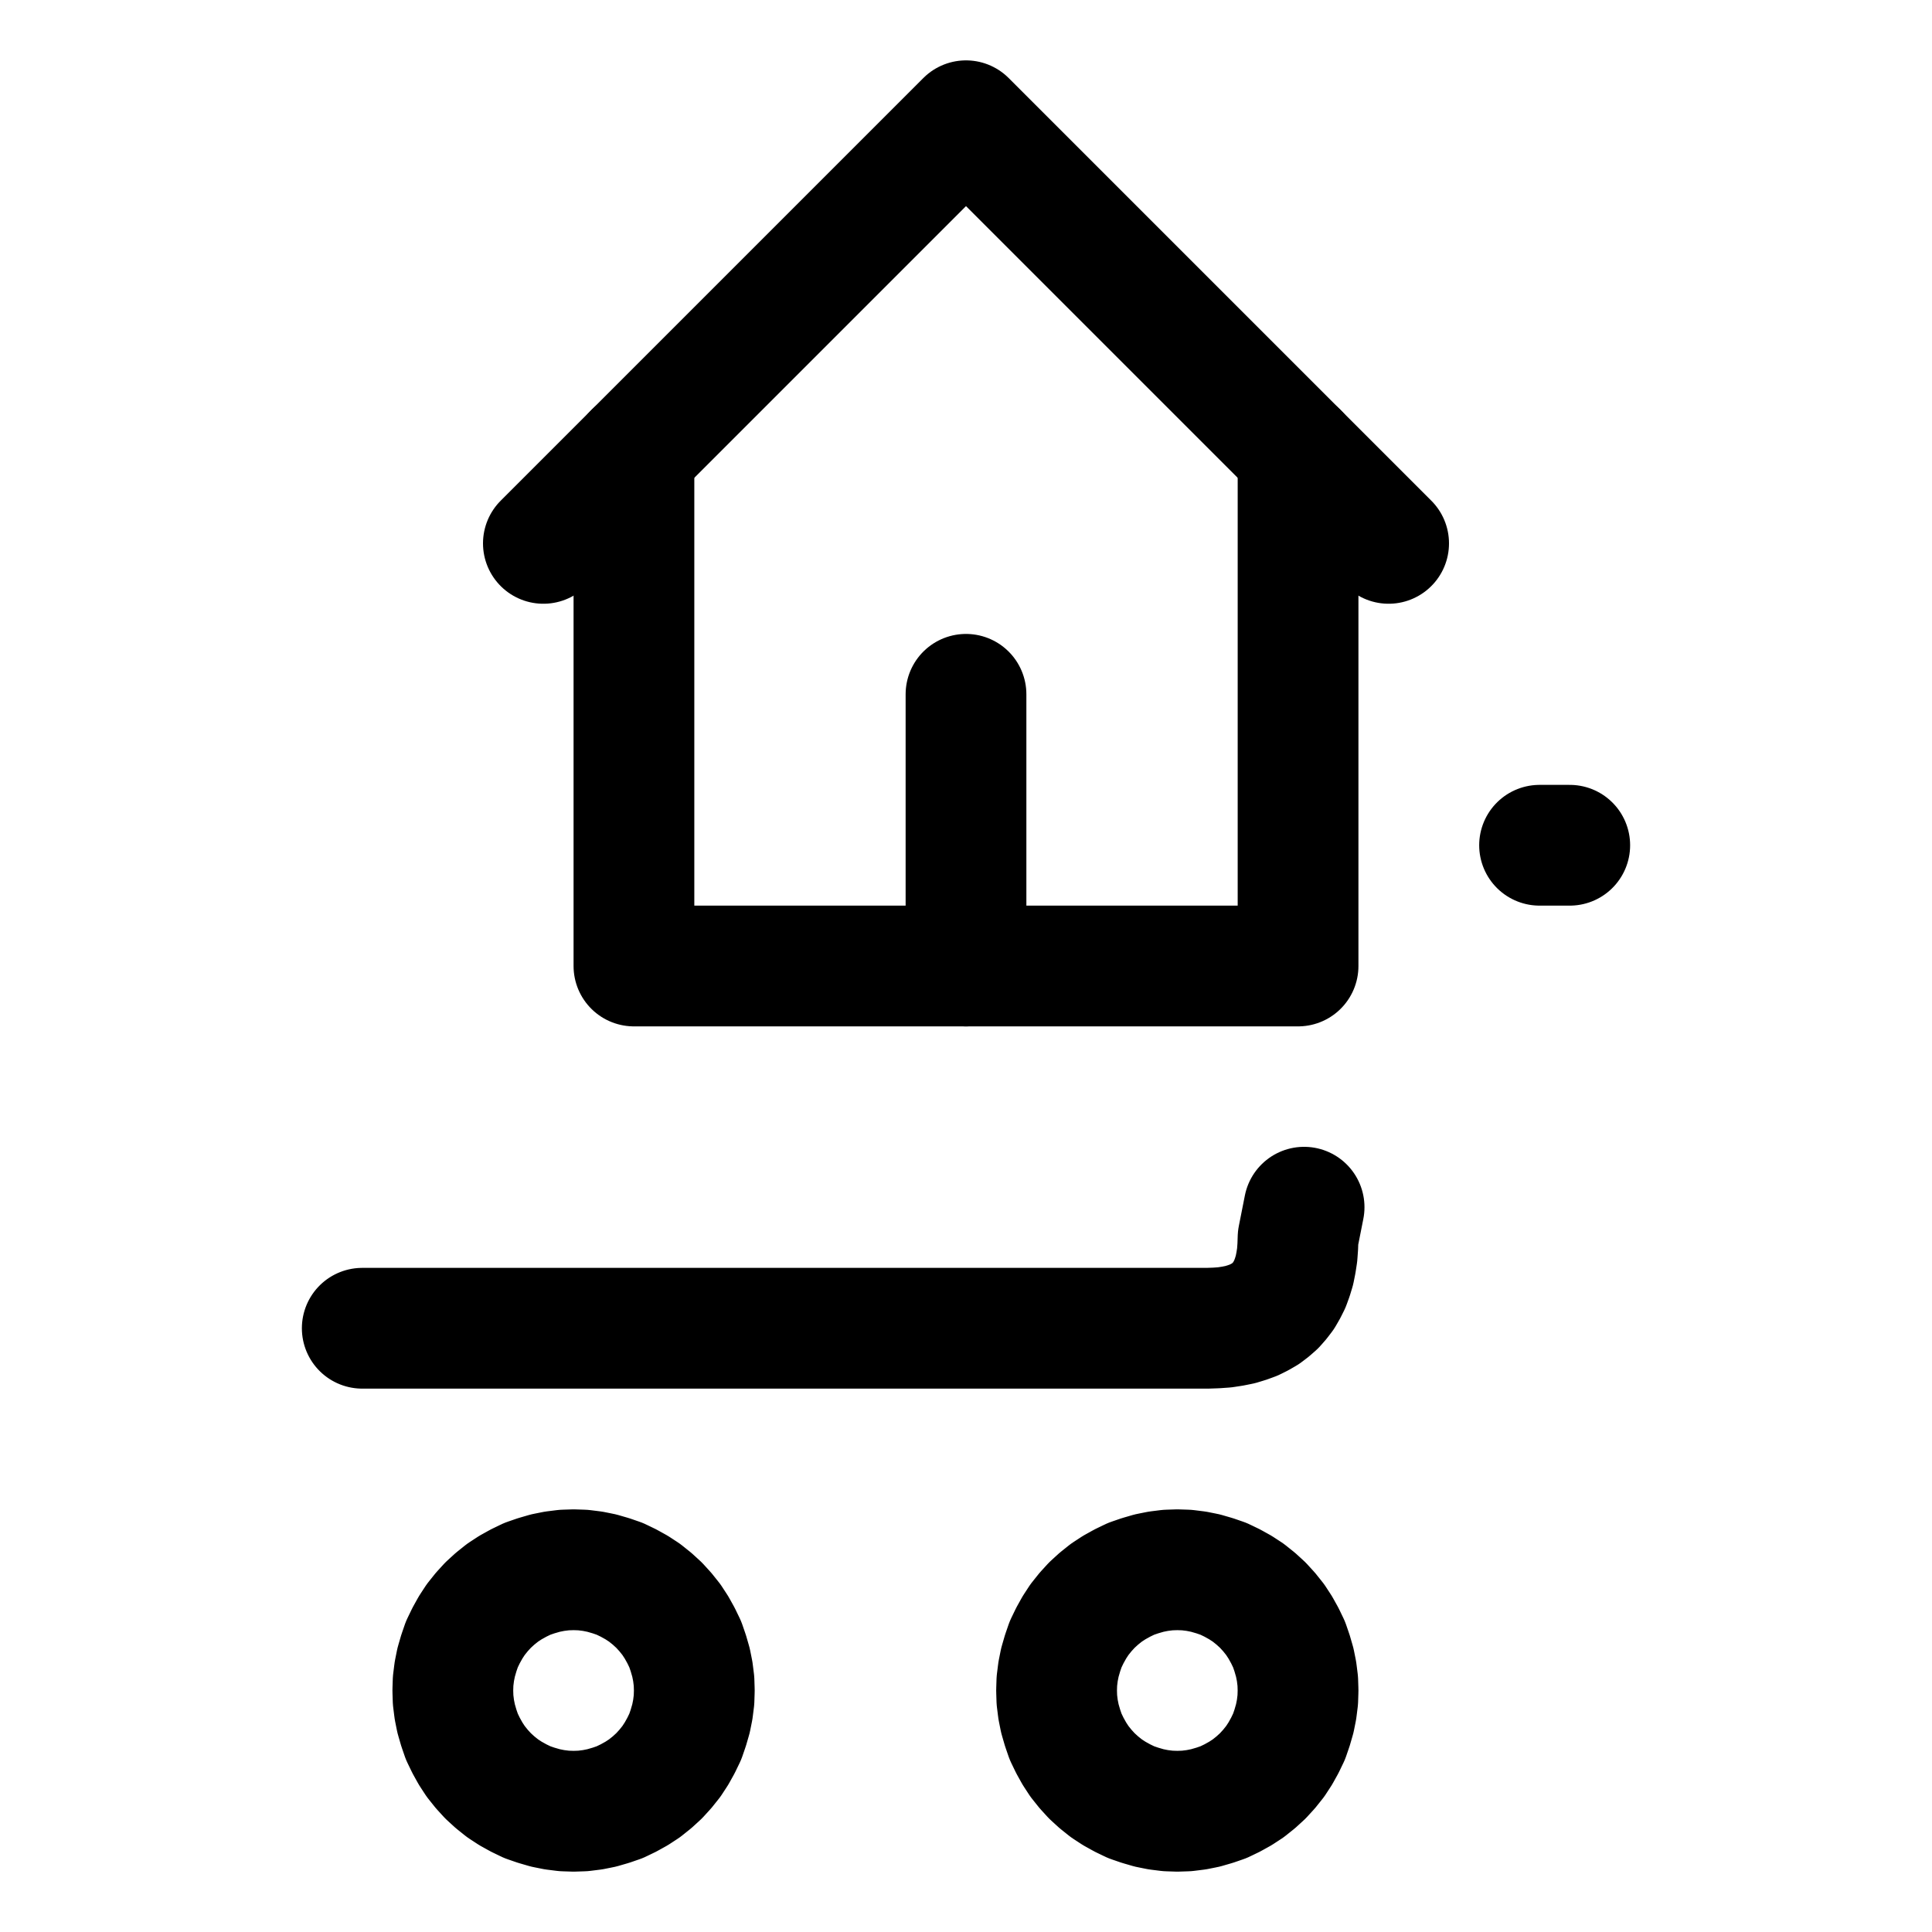
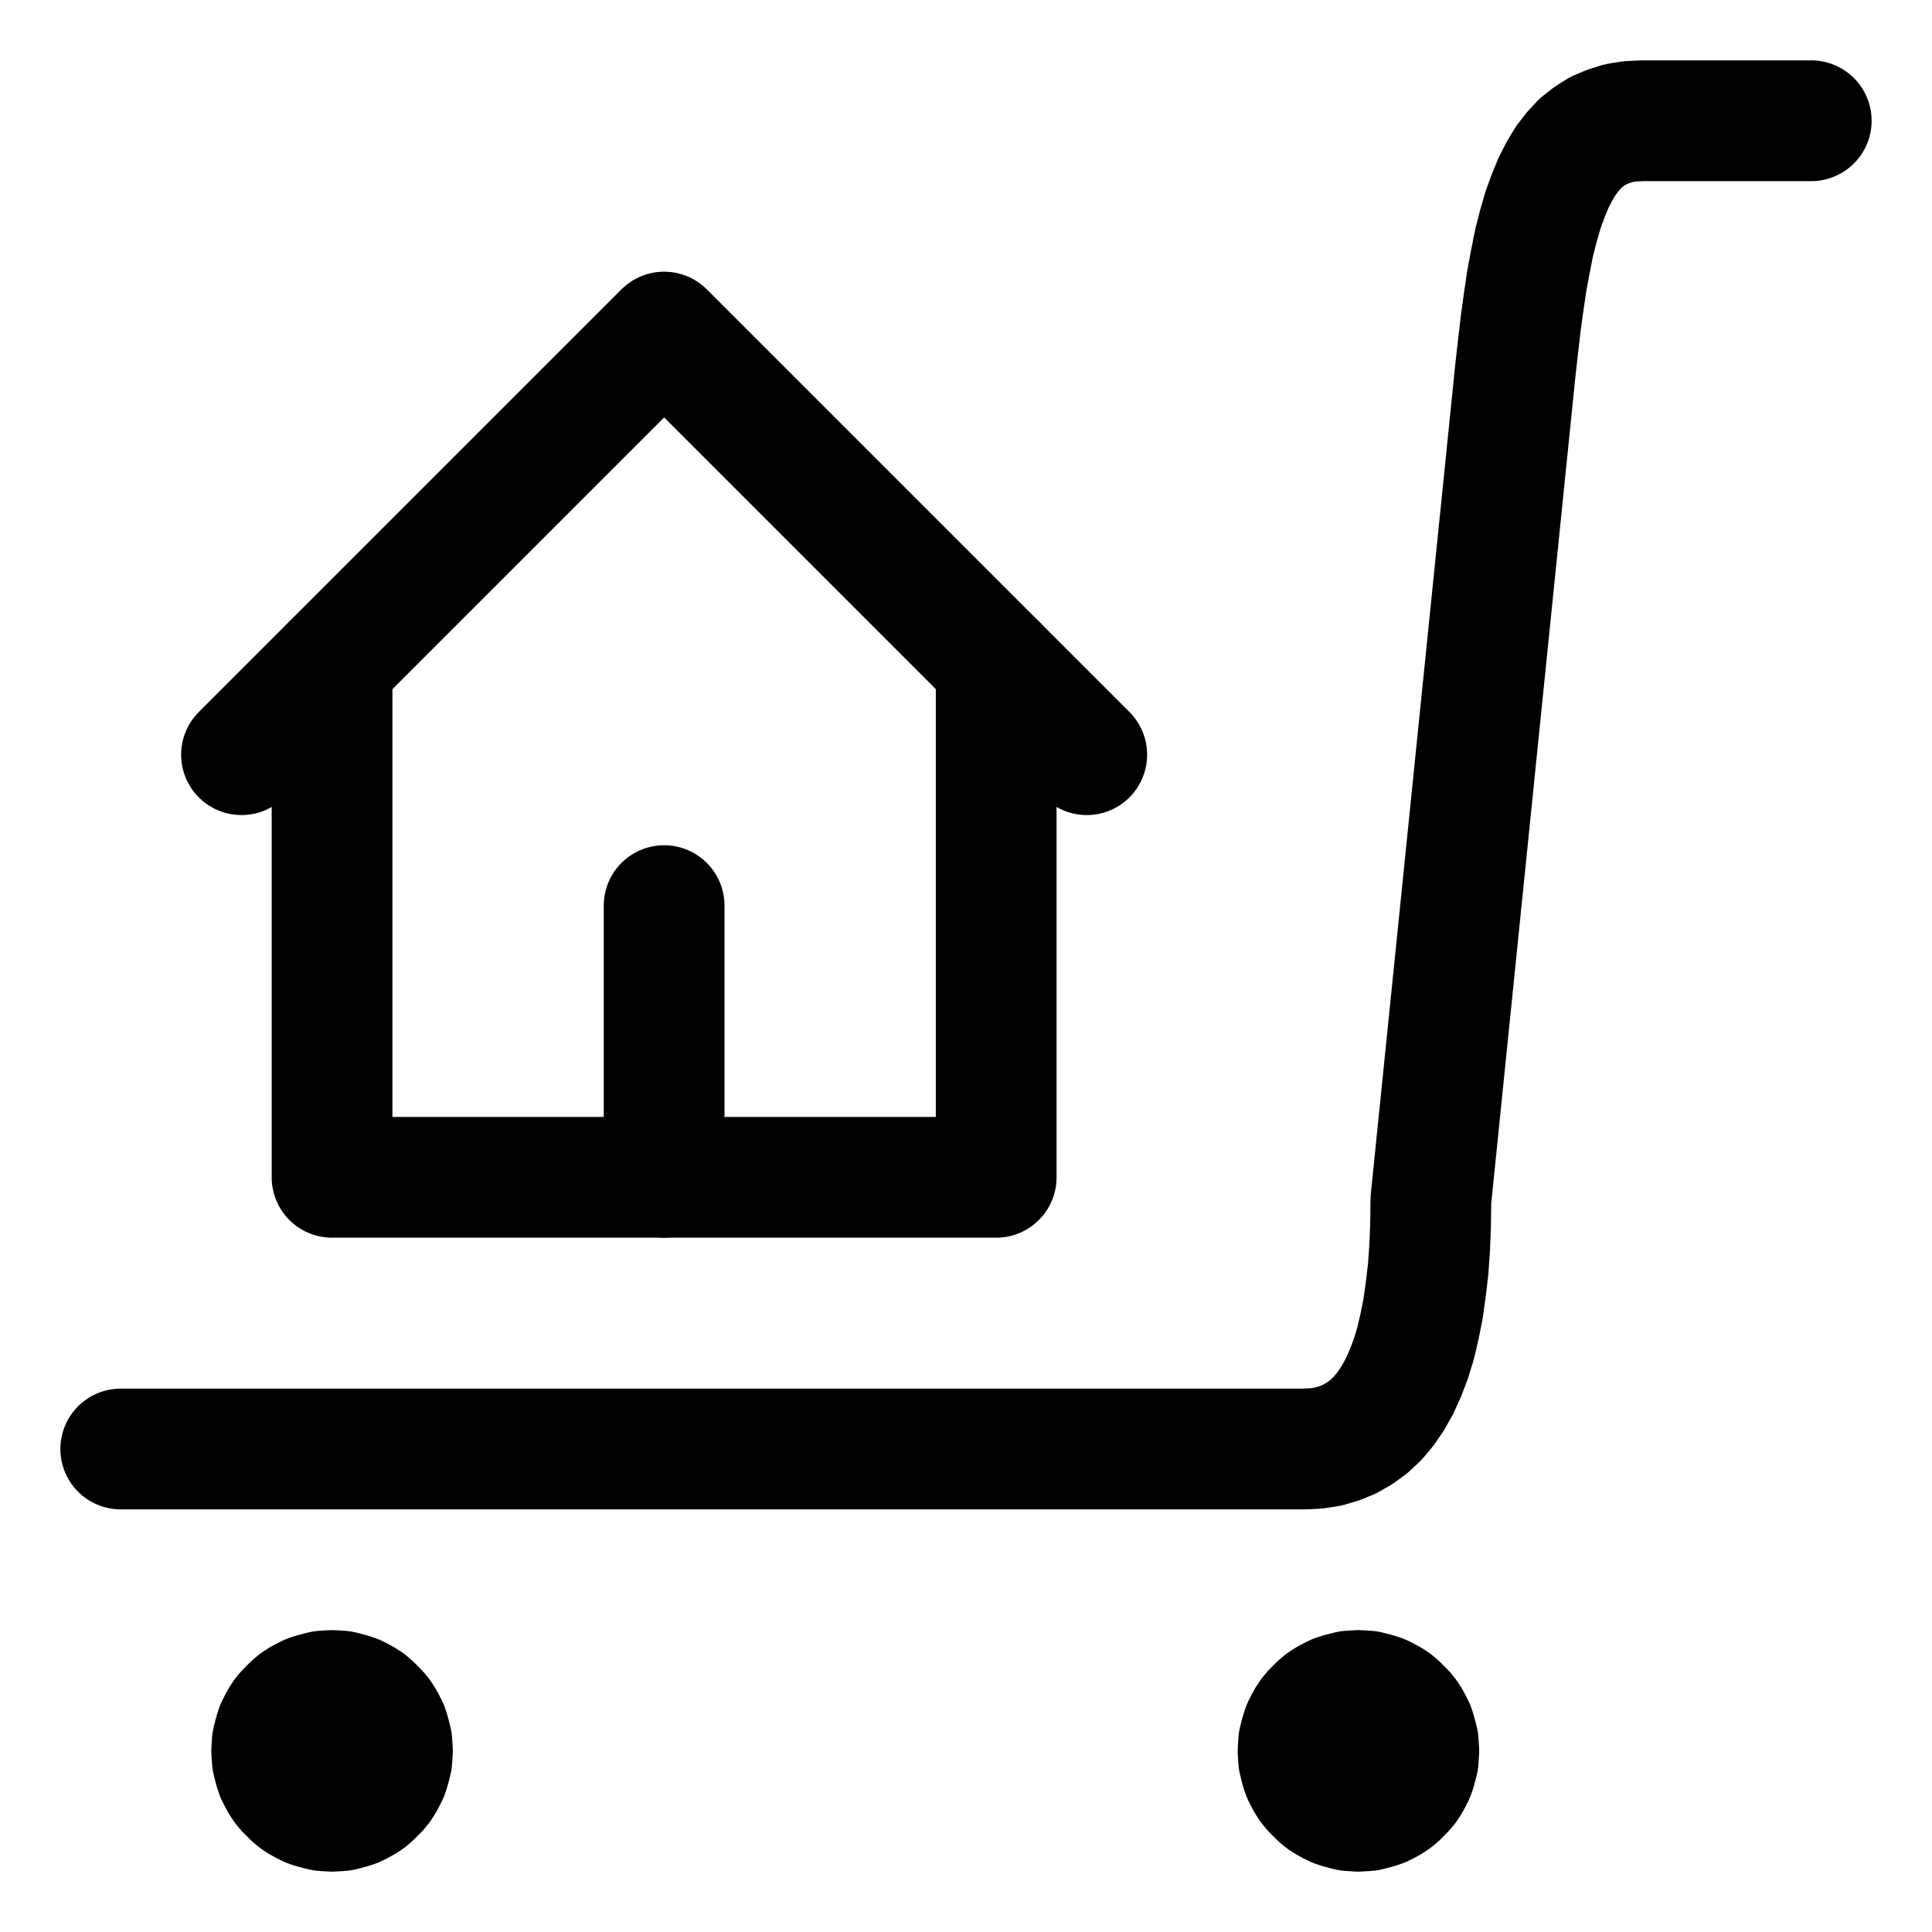
<svg xmlns="http://www.w3.org/2000/svg" width="64" height="64" viewBox="0 0 64 64">
  <g id="main-icon-clipped" stroke="#000000" stroke-width="4" fill="none" stroke-linecap="round" stroke-linejoin="round">
-     <path d="M12.00,44.00L40.00,44.00 M40.00,44.00L40.29,43.99 M40.29,43.99L40.57,43.97 M40.57,43.97L40.83,43.93 M40.83,43.93L41.08,43.88 M41.08,43.88L41.31,43.81 M41.31,43.81L41.53,43.73 M41.53,43.73L41.73,43.63 M41.73,43.63L41.92,43.52 M41.92,43.52L42.09,43.39 M42.09,43.39L42.25,43.25 M42.25,43.25L42.39,43.09 M42.39,43.09L42.52,42.92 M42.52,42.92L42.63,42.73 M42.63,42.73L42.73,42.53 M42.73,42.53L42.81,42.31 M42.81,42.31L42.88,42.08 M42.88,42.08L42.93,41.83 M42.93,41.83L42.97,41.57 M42.97,41.57L42.99,41.29 M42.99,41.29L43.00,41.00 M43.00,41.00L43.20,39.99 M51.00,28.00L52.00,28.00 M19.00,52.00L19.31,52.01 M19.31,52.01L19.63,52.05 M19.63,52.05L19.93,52.11 M19.93,52.11L20.24,52.20 M20.24,52.20L20.53,52.30 M20.53,52.30L20.82,52.44 M20.82,52.44L21.09,52.59 M21.09,52.59L21.35,52.76 M21.35,52.76L21.60,52.96 M21.60,52.96L21.83,53.17 M21.83,53.17L22.04,53.40 M22.04,53.40L22.24,53.65 M22.24,53.65L22.41,53.91 M22.41,53.91L22.56,54.18 M22.56,54.18L22.70,54.47 M22.70,54.47L22.80,54.76 M22.80,54.76L22.89,55.07 M22.89,55.07L22.95,55.37 M22.95,55.37L22.99,55.69 M22.99,55.69L23.00,56.00 M23.00,56.00L22.99,56.31 M22.99,56.31L22.95,56.63 M22.95,56.63L22.89,56.93 M22.89,56.93L22.80,57.24 M22.80,57.24L22.70,57.53 M22.70,57.53L22.56,57.82 M22.56,57.82L22.41,58.09 M22.41,58.09L22.24,58.35 M22.24,58.35L22.04,58.60 M22.04,58.60L21.83,58.83 M21.83,58.83L21.60,59.04 M21.60,59.04L21.35,59.24 M21.35,59.24L21.09,59.41 M21.09,59.41L20.82,59.56 M20.82,59.56L20.53,59.70 M20.53,59.70L20.24,59.80 M20.24,59.80L19.93,59.89 M19.93,59.89L19.63,59.95 M19.63,59.95L19.31,59.99 M19.31,59.99L19.00,60.00 M19.00,60.00L18.69,59.99 M18.69,59.99L18.37,59.95 M18.37,59.95L18.07,59.89 M18.07,59.89L17.76,59.80 M17.76,59.80L17.47,59.70 M17.47,59.70L17.18,59.56 M17.18,59.56L16.91,59.41 M16.91,59.41L16.65,59.24 M16.65,59.24L16.40,59.04 M16.40,59.04L16.17,58.83 M16.17,58.83L15.96,58.60 M15.96,58.60L15.76,58.35 M15.76,58.35L15.59,58.09 M15.59,58.09L15.44,57.82 M15.44,57.82L15.30,57.53 M15.30,57.53L15.20,57.24 M15.20,57.24L15.11,56.93 M15.11,56.93L15.05,56.63 M15.05,56.63L15.01,56.31 M15.01,56.31L15.00,56.00 M15.00,56.00L15.01,55.69 M15.01,55.69L15.05,55.37 M15.05,55.37L15.11,55.07 M15.11,55.07L15.20,54.76 M15.20,54.76L15.30,54.47 M15.30,54.47L15.44,54.18 M15.44,54.18L15.59,53.91 M15.59,53.91L15.76,53.65 M15.76,53.65L15.96,53.40 M15.96,53.40L16.17,53.17 M16.17,53.17L16.40,52.96 M16.40,52.96L16.65,52.76 M16.65,52.76L16.91,52.59 M16.91,52.59L17.18,52.44 M17.18,52.44L17.47,52.30 M17.47,52.30L17.76,52.20 M17.76,52.20L18.07,52.11 M18.07,52.11L18.37,52.05 M18.37,52.05L18.69,52.01 M18.69,52.01L19.00,52.00 M39.00,52.00L39.31,52.01 M39.31,52.01L39.63,52.05 M39.63,52.05L39.93,52.11 M39.93,52.11L40.24,52.20 M40.24,52.20L40.53,52.30 M40.53,52.30L40.82,52.44 M40.82,52.44L41.09,52.59 M41.09,52.59L41.35,52.76 M41.35,52.76L41.60,52.96 M41.60,52.96L41.83,53.17 M41.83,53.17L42.04,53.40 M42.04,53.40L42.24,53.65 M42.24,53.65L42.41,53.91 M42.41,53.91L42.56,54.18 M42.56,54.18L42.70,54.47 M42.70,54.47L42.80,54.76 M42.80,54.76L42.89,55.07 M42.89,55.07L42.95,55.37 M42.95,55.37L42.99,55.69 M42.99,55.69L43.00,56.00 M43.00,56.00L42.99,56.31 M42.99,56.31L42.95,56.63 M42.95,56.63L42.89,56.93 M42.89,56.93L42.80,57.24 M42.80,57.24L42.70,57.53 M42.70,57.53L42.56,57.82 M42.56,57.82L42.41,58.09 M42.41,58.09L42.24,58.35 M42.24,58.35L42.04,58.60 M42.04,58.60L41.83,58.83 M41.83,58.83L41.60,59.04 M41.60,59.04L41.35,59.24 M41.35,59.24L41.09,59.41 M41.09,59.41L40.82,59.56 M40.82,59.56L40.53,59.70 M40.53,59.70L40.24,59.80 M40.24,59.80L39.93,59.89 M39.93,59.89L39.63,59.95 M39.63,59.95L39.31,59.99 M39.31,59.99L39.00,60.00 M39.00,60.00L38.69,59.99 M38.69,59.99L38.37,59.95 M38.37,59.95L38.07,59.89 M38.07,59.89L37.76,59.80 M37.76,59.80L37.47,59.70 M37.47,59.70L37.18,59.56 M37.18,59.56L36.91,59.41 M36.91,59.41L36.65,59.24 M36.65,59.24L36.40,59.04 M36.40,59.04L36.17,58.83 M36.17,58.83L35.96,58.60 M35.96,58.60L35.76,58.35 M35.76,58.35L35.59,58.09 M35.59,58.09L35.44,57.82 M35.44,57.82L35.30,57.53 M35.30,57.53L35.20,57.24 M35.20,57.24L35.11,56.93 M35.11,56.93L35.05,56.63 M35.05,56.63L35.01,56.31 M35.01,56.31L35.00,56.00 M35.00,56.00L35.01,55.69 M35.01,55.69L35.05,55.37 M35.05,55.37L35.11,55.07 M35.11,55.07L35.20,54.76 M35.20,54.76L35.30,54.47 M35.30,54.47L35.44,54.18 M35.44,54.18L35.59,53.91 M35.59,53.91L35.76,53.65 M35.76,53.65L35.96,53.40 M35.96,53.40L36.17,53.17 M36.17,53.17L36.40,52.96 M36.40,52.96L36.65,52.76 M36.65,52.76L36.91,52.59 M36.91,52.59L37.18,52.44 M37.18,52.44L37.47,52.30 M37.47,52.30L37.76,52.20 M37.76,52.20L38.07,52.11 M38.07,52.11L38.37,52.05 M38.37,52.05L38.69,52.01 M38.69,52.01L39.00,52.00 M12.00,44.00L40.00,44.00 M40.00,44.00L40.29,43.99 M40.29,43.99L40.57,43.97 M40.57,43.97L40.83,43.93 M40.83,43.93L41.08,43.88 M41.08,43.88L41.31,43.81 M41.31,43.81L41.53,43.73 M41.53,43.73L41.73,43.63 M41.73,43.63L41.92,43.52 M41.92,43.52L42.09,43.39 M42.09,43.39L42.25,43.25 M42.25,43.25L42.39,43.09 M42.39,43.09L42.52,42.92 M42.52,42.92L42.63,42.73 M42.63,42.73L42.73,42.53 M42.73,42.53L42.81,42.31 M42.81,42.31L42.88,42.08 M42.88,42.08L42.93,41.83 M42.93,41.83L42.97,41.57 M42.97,41.57L42.99,41.29 M42.99,41.29L43.00,41.00 M43.00,41.00L43.20,39.99 M51.00,28.00L52.00,28.00 M19.00,52.00L19.31,52.01 M19.31,52.01L19.63,52.05 M19.63,52.05L19.93,52.11 M19.93,52.11L20.24,52.20 M20.24,52.20L20.53,52.30 M20.53,52.30L20.82,52.44 M20.82,52.44L21.09,52.59 M21.09,52.59L21.35,52.76 M21.35,52.76L21.60,52.96 M21.60,52.96L21.83,53.17 M21.83,53.17L22.04,53.40 M22.04,53.40L22.24,53.65 M22.24,53.65L22.41,53.91 M22.41,53.91L22.56,54.18 M22.56,54.18L22.70,54.47 M22.70,54.47L22.80,54.76 M22.80,54.76L22.89,55.07 M22.89,55.07L22.95,55.37 M22.95,55.37L22.99,55.69 M22.99,55.69L23.00,56.00 M23.00,56.00L22.99,56.31 M22.99,56.31L22.95,56.63 M22.95,56.63L22.89,56.93 M22.89,56.93L22.80,57.24 M22.80,57.24L22.70,57.53 M22.70,57.53L22.56,57.82 M22.56,57.82L22.41,58.09 M22.41,58.09L22.24,58.35 M22.24,58.35L22.04,58.60 M22.04,58.60L21.83,58.83 M21.83,58.83L21.60,59.04 M21.60,59.04L21.35,59.24 M21.35,59.24L21.09,59.41 M21.09,59.41L20.82,59.56 M20.82,59.56L20.53,59.70 M20.53,59.70L20.24,59.80 M20.24,59.80L19.93,59.89 M19.93,59.89L19.63,59.95 M19.63,59.95L19.31,59.99 M19.31,59.99L19.00,60.00 M19.00,60.00L18.69,59.99 M18.69,59.99L18.37,59.95 M18.37,59.95L18.07,59.89 M18.07,59.89L17.76,59.80 M17.76,59.80L17.47,59.70 M17.47,59.70L17.18,59.56 M17.18,59.56L16.91,59.41 M16.91,59.41L16.65,59.24 M16.65,59.24L16.40,59.04 M16.40,59.04L16.17,58.83 M16.17,58.83L15.96,58.60 M15.96,58.60L15.76,58.35 M15.76,58.35L15.59,58.09 M15.59,58.09L15.44,57.82 M15.44,57.82L15.30,57.53 M15.30,57.53L15.20,57.24 M15.20,57.24L15.11,56.93 M15.11,56.93L15.05,56.63 M15.05,56.63L15.01,56.31 M15.01,56.31L15.00,56.00 M15.00,56.00L15.01,55.69 M15.01,55.69L15.05,55.37 M15.05,55.37L15.11,55.07 M15.11,55.07L15.20,54.76 M15.20,54.76L15.30,54.47 M15.30,54.47L15.44,54.18 M15.44,54.18L15.59,53.91 M15.59,53.91L15.76,53.65 M15.76,53.65L15.96,53.40 M15.96,53.40L16.17,53.17 M16.17,53.17L16.40,52.96 M16.40,52.96L16.65,52.76 M16.65,52.76L16.91,52.59 M16.91,52.59L17.18,52.44 M17.18,52.44L17.47,52.30 M17.47,52.30L17.76,52.20 M17.76,52.20L18.07,52.11 M18.07,52.11L18.37,52.05 M18.37,52.05L18.69,52.01 M18.69,52.01L19.00,52.00 M39.00,52.00L39.31,52.01 M39.31,52.01L39.63,52.05 M39.63,52.05L39.93,52.11 M39.93,52.11L40.24,52.20 M40.24,52.20L40.53,52.30 M40.53,52.30L40.82,52.44 M40.82,52.44L41.09,52.59 M41.09,52.59L41.35,52.76 M41.35,52.76L41.60,52.96 M41.60,52.96L41.83,53.17 M41.83,53.17L42.04,53.40 M42.04,53.40L42.24,53.65 M42.24,53.65L42.41,53.91 M42.41,53.91L42.56,54.18 M42.56,54.18L42.70,54.47 M42.70,54.47L42.80,54.76 M42.80,54.76L42.89,55.07 M42.89,55.07L42.95,55.37 M42.95,55.37L42.99,55.69 M42.99,55.69L43.00,56.00 M43.00,56.00L42.99,56.31 M42.99,56.31L42.95,56.63 M42.95,56.63L42.89,56.93 M42.89,56.93L42.80,57.24 M42.80,57.24L42.70,57.53 M42.70,57.53L42.56,57.82 M42.56,57.82L42.41,58.09 M42.41,58.09L42.24,58.35 M42.24,58.35L42.04,58.60 M42.04,58.60L41.83,58.83 M41.83,58.83L41.60,59.04 M41.60,59.04L41.35,59.24 M41.35,59.24L41.09,59.41 M41.09,59.41L40.82,59.56 M40.82,59.56L40.53,59.70 M40.53,59.70L40.24,59.80 M40.24,59.80L39.93,59.89 M39.93,59.89L39.63,59.95 M39.63,59.95L39.31,59.99 M39.31,59.99L39.00,60.00 M39.00,60.00L38.69,59.99 M38.69,59.99L38.37,59.95 M38.37,59.95L38.07,59.89 M38.07,59.89L37.76,59.80 M37.76,59.80L37.47,59.70 M37.47,59.70L37.18,59.56 M37.18,59.56L36.91,59.41 M36.91,59.41L36.65,59.24 M36.65,59.24L36.40,59.04 M36.40,59.04L36.17,58.83 M36.17,58.83L35.96,58.60 M35.96,58.60L35.76,58.35 M35.76,58.35L35.59,58.09 M35.59,58.09L35.44,57.82 M35.44,57.82L35.30,57.53 M35.30,57.53L35.20,57.24 M35.20,57.24L35.11,56.93 M35.11,56.93L35.05,56.63 M35.05,56.63L35.01,56.31 M35.01,56.31L35.00,56.00 M35.00,56.00L35.01,55.69 M35.01,55.69L35.05,55.37 M35.05,55.37L35.11,55.07 M35.11,55.07L35.20,54.76 M35.20,54.76L35.30,54.47 M35.30,54.47L35.44,54.18 M35.44,54.18L35.59,53.91 M35.59,53.91L35.76,53.65 M35.76,53.65L35.96,53.40 M35.96,53.40L36.17,53.17 M36.17,53.17L36.40,52.96 M36.40,52.96L36.65,52.76 M36.65,52.76L36.91,52.59 M36.91,52.59L37.18,52.44 M37.18,52.44L37.47,52.30 M37.47,52.30L37.76,52.20 M37.76,52.20L38.07,52.11 M38.07,52.11L38.37,52.05 M38.37,52.05L38.69,52.01 M38.69,52.01L39.00,52.00" />
+     <path d="M4.00,48.00L43.20,48.00 M43.20,48.00L43.61,47.98 M43.61,47.98L44.00,47.92 M44.00,47.92L44.37,47.81 M44.37,47.81L44.71,47.67 M44.71,47.67L45.04,47.48 M45.04,47.48L45.34,47.26 M45.34,47.26L45.63,46.99 M45.63,46.99L45.89,46.68 M45.89,46.68L46.13,46.33 M46.13,46.33L46.35,45.94 M46.35,45.94L46.55,45.50 M46.55,45.50L46.73,45.03 M46.73,45.03L46.89,44.51 M46.89,44.51L47.02,43.96 M47.02,43.96L47.14,43.36 M47.14,43.36L47.23,42.72 M47.23,42.72L47.31,42.04 M47.31,42.04L47.36,41.32 M47.36,41.32L47.39,40.55 M47.39,40.55L47.40,39.75 M47.40,39.75L50.20,12.25 M50.20,12.25L50.29,11.45 M50.29,11.45L50.38,10.68 M50.38,10.68L50.48,9.96 M50.48,9.96L50.58,9.28 M50.58,9.28L50.70,8.64 M50.70,8.64L50.82,8.04 M50.82,8.04L50.96,7.49 M50.96,7.49L51.11,6.97 M51.11,6.97L51.28,6.50 M51.28,6.50L51.46,6.06 M51.46,6.06L51.66,5.67 M51.66,5.67L51.87,5.32 M51.87,5.32L52.11,5.01 M52.11,5.01L52.36,4.74 M52.36,4.74L52.64,4.52 M52.64,4.52L52.94,4.33 M52.94,4.33L53.27,4.19 M53.27,4.19L53.62,4.08 M53.62,4.08L53.99,4.02 M53.99,4.02L54.40,4.00 M54.40,4.00L60.00,4.00 M11.00,56.00L11.16,56.01 M11.16,56.01L11.31,56.02 M11.31,56.02L11.47,56.06 M11.47,56.06L11.62,56.10 M11.62,56.10L11.77,56.15 M11.77,56.15L11.91,56.22 M11.91,56.22L12.04,56.29 M12.04,56.29L12.18,56.38 M12.18,56.38L12.30,56.48 M12.30,56.48L12.41,56.59 M12.41,56.59L12.52,56.70 M12.52,56.70L12.62,56.82 M12.62,56.82L12.71,56.96 M12.71,56.96L12.78,57.09 M12.78,57.09L12.85,57.23 M12.85,57.23L12.90,57.38 M12.90,57.38L12.94,57.53 M12.94,57.53L12.98,57.69 M12.98,57.69L12.99,57.84 M12.99,57.84L13.00,58.00 M13.00,58.00L12.99,58.16 M12.99,58.16L12.98,58.31 M12.98,58.31L12.94,58.47 M12.94,58.47L12.90,58.62 M12.90,58.62L12.85,58.77 M12.85,58.77L12.78,58.91 M12.78,58.91L12.71,59.04 M12.71,59.04L12.62,59.18 M12.62,59.18L12.52,59.30 M12.52,59.30L12.41,59.41 M12.41,59.41L12.30,59.52 M12.30,59.52L12.18,59.62 M12.18,59.62L12.04,59.71 M12.04,59.71L11.91,59.78 M11.91,59.78L11.77,59.85 M11.77,59.85L11.62,59.90 M11.62,59.90L11.47,59.94 M11.47,59.94L11.31,59.98 M11.31,59.98L11.16,59.99 M11.16,59.99L11.00,60.00 M11.00,60.00L10.84,59.99 M10.84,59.99L10.69,59.98 M10.69,59.98L10.53,59.94 M10.53,59.94L10.38,59.90 M10.38,59.90L10.23,59.85 M10.23,59.85L10.09,59.78 M10.09,59.78L9.96,59.71 M9.96,59.71L9.82,59.62 M9.82,59.62L9.70,59.52 M9.70,59.52L9.59,59.41 M9.59,59.41L9.48,59.30 M9.48,59.30L9.38,59.18 M9.38,59.18L9.29,59.04 M9.29,59.04L9.22,58.91 M9.22,58.91L9.15,58.77 M9.15,58.77L9.10,58.62 M9.10,58.62L9.06,58.47 M9.06,58.47L9.02,58.31 M9.02,58.31L9.01,58.16 M9.01,58.16L9.00,58.00 M9.00,58.00L9.01,57.84 M9.01,57.84L9.02,57.69 M9.02,57.69L9.06,57.53 M9.06,57.53L9.10,57.38 M9.10,57.38L9.15,57.23 M9.15,57.23L9.22,57.09 M9.22,57.09L9.29,56.96 M9.29,56.96L9.38,56.82 M9.38,56.82L9.48,56.70 M9.48,56.70L9.59,56.59 M9.59,56.59L9.70,56.48 M9.70,56.48L9.82,56.38 M9.82,56.38L9.96,56.29 M9.96,56.29L10.09,56.22 M10.09,56.22L10.23,56.15 M10.23,56.15L10.38,56.10 M10.38,56.10L10.53,56.06 M10.53,56.06L10.69,56.02 M10.69,56.02L10.84,56.01 M10.84,56.01L11.00,56.00 M45.00,56.00L45.16,56.01 M45.16,56.01L45.31,56.02 M45.31,56.02L45.47,56.06 M45.47,56.06L45.62,56.10 M45.62,56.10L45.77,56.15 M45.77,56.15L45.91,56.22 M45.91,56.22L46.04,56.29 M46.04,56.29L46.18,56.38 M46.18,56.38L46.30,56.48 M46.30,56.48L46.41,56.59 M46.41,56.59L46.52,56.70 M46.52,56.70L46.62,56.82 M46.62,56.82L46.71,56.96 M46.71,56.96L46.78,57.09 M46.78,57.09L46.85,57.23 M46.85,57.23L46.90,57.38 M46.90,57.38L46.94,57.53 M46.94,57.53L46.98,57.69 M46.98,57.69L46.99,57.84 M46.99,57.84L47.00,58.00 M47.00,58.00L46.99,58.16 M46.99,58.16L46.98,58.31 M46.98,58.31L46.94,58.47 M46.94,58.47L46.90,58.62 M46.90,58.62L46.85,58.77 M46.85,58.77L46.78,58.91 M46.78,58.91L46.71,59.04 M46.71,59.04L46.62,59.18 M46.62,59.18L46.52,59.30 M46.52,59.30L46.41,59.41 M46.41,59.41L46.30,59.52 M46.30,59.52L46.18,59.62 M46.18,59.62L46.04,59.71 M46.04,59.71L45.91,59.78 M45.91,59.78L45.77,59.85 M45.77,59.85L45.62,59.90 M45.62,59.90L45.47,59.94 M45.47,59.94L45.31,59.98 M45.31,59.98L45.16,59.99 M45.16,59.99L45.00,60.00 M45.00,60.00L44.84,59.99 M44.84,59.99L44.69,59.98 M44.69,59.98L44.53,59.94 M44.53,59.94L44.38,59.90 M44.38,59.90L44.23,59.85 M44.23,59.85L44.09,59.78 M44.09,59.78L43.96,59.71 M43.96,59.71L43.82,59.62 M43.82,59.62L43.70,59.52 M43.70,59.52L43.59,59.41 M43.59,59.41L43.48,59.30 M43.48,59.30L43.38,59.18 M43.38,59.18L43.29,59.04 M43.29,59.04L43.22,58.91 M43.22,58.91L43.15,58.77 M43.15,58.77L43.10,58.62 M43.10,58.62L43.06,58.47 M43.06,58.47L43.02,58.31 M43.02,58.31L43.01,58.16 M43.01,58.16L43.00,58.00 M43.00,58.00L43.01,57.84 M43.01,57.84L43.02,57.69 M43.02,57.69L43.06,57.53 M43.06,57.53L43.10,57.38 M43.10,57.38L43.15,57.23 M43.15,57.23L43.22,57.09 M43.22,57.09L43.29,56.96 M43.29,56.96L43.38,56.82 M43.38,56.82L43.48,56.70 M43.48,56.70L43.59,56.59 M43.59,56.59L43.70,56.48 M43.70,56.48L43.82,56.38 M43.82,56.38L43.96,56.29 M43.96,56.29L44.09,56.22 M44.09,56.22L44.23,56.15 M44.23,56.15L44.38,56.10 M44.38,56.10L44.53,56.06 M44.53,56.06L44.69,56.02 M44.69,56.02L44.84,56.01 M44.84,56.01L45.00,56.00 M4.00,48.00L43.20,48.00 M43.20,48.00L43.61,47.98 M43.61,47.98L44.00,47.92 M44.00,47.92L44.37,47.81 M44.37,47.81L44.71,47.67 M44.71,47.67L45.04,47.48 M45.04,47.48L45.34,47.26 M45.34,47.26L45.63,46.99 M45.63,46.99L45.89,46.68 M45.89,46.68L46.13,46.33 M46.13,46.33L46.35,45.94 M46.35,45.94L46.55,45.50 M46.55,45.50L46.73,45.03 M46.73,45.03L46.89,44.51 M46.89,44.51L47.02,43.96 M47.02,43.96L47.14,43.36 M47.14,43.36L47.23,42.72 M47.23,42.72L47.31,42.04 M47.31,42.04L47.36,41.32 M47.36,41.32L47.39,40.55 M47.39,40.55L47.40,39.75 M47.40,39.75L50.20,12.25 M50.20,12.25L50.29,11.45 M50.29,11.45L50.38,10.68 M50.38,10.68L50.48,9.96 M50.48,9.96L50.58,9.28 M50.58,9.28L50.70,8.64 M50.70,8.64L50.82,8.04 M50.82,8.04L50.96,7.49 M50.96,7.49L51.11,6.97 M51.11,6.97L51.28,6.50 M51.28,6.50L51.46,6.06 M51.46,6.06L51.66,5.67 M51.66,5.67L51.87,5.32 M51.87,5.32L52.11,5.01 M52.11,5.01L52.36,4.74 M52.36,4.74L52.64,4.52 M52.64,4.52L52.94,4.33 M52.94,4.33L53.27,4.19 M53.27,4.19L53.62,4.08 M53.62,4.08L53.99,4.02 M53.99,4.02L54.40,4.00 M54.40,4.00L60.00,4.00 M11.00,56.00L11.16,56.01 M11.16,56.01L11.31,56.02 M11.31,56.02L11.47,56.06 M11.47,56.06L11.62,56.10 M11.62,56.10L11.77,56.15 M11.77,56.15L11.91,56.22 M11.91,56.22L12.04,56.29 M12.04,56.29L12.18,56.38 M12.18,56.38L12.30,56.48 M12.30,56.48L12.41,56.59 M12.41,56.59L12.52,56.70 M12.52,56.70L12.62,56.82 M12.62,56.82L12.71,56.96 M12.71,56.96L12.78,57.09 M12.78,57.09L12.85,57.23 M12.85,57.23L12.90,57.38 M12.90,57.38L12.94,57.53 M12.94,57.53L12.98,57.69 M12.98,57.69L12.99,57.84 M12.99,57.84L13.00,58.00 M13.00,58.00L12.99,58.16 M12.99,58.16L12.98,58.31 M12.98,58.31L12.94,58.47 M12.94,58.47L12.90,58.62 M12.90,58.62L12.85,58.77 M12.85,58.77L12.78,58.91 M12.78,58.91L12.71,59.04 M12.71,59.04L12.62,59.18 M12.62,59.18L12.52,59.30 M12.52,59.30L12.41,59.41 M12.41,59.41L12.30,59.52 M12.30,59.52L12.18,59.62 M12.18,59.62L12.04,59.71 M12.04,59.71L11.91,59.78 M11.91,59.78L11.77,59.85 M11.77,59.85L11.62,59.90 M11.62,59.90L11.47,59.94 M11.47,59.94L11.31,59.98 M11.31,59.98L11.16,59.99 M11.16,59.99L11.00,60.00 M11.00,60.00L10.84,59.99 M10.84,59.99L10.69,59.98 M10.69,59.98L10.53,59.94 M10.53,59.94L10.38,59.90 M10.38,59.90L10.23,59.85 M10.23,59.85L10.09,59.78 M10.09,59.78L9.96,59.71 M9.96,59.71L9.82,59.62 M9.82,59.62L9.70,59.52 M9.70,59.52L9.59,59.41 M9.59,59.41L9.48,59.30 M9.48,59.30L9.38,59.18 M9.38,59.18L9.29,59.04 M9.29,59.04L9.22,58.91 M9.22,58.91L9.15,58.77 M9.15,58.77L9.10,58.62 M9.10,58.62L9.06,58.47 M9.06,58.47L9.02,58.31 M9.02,58.31L9.01,58.16 M9.01,58.16L9.00,58.00 M9.00,58.00L9.01,57.84 M9.01,57.84L9.02,57.69 M9.02,57.69L9.06,57.53 M9.06,57.53L9.10,57.38 M9.10,57.38L9.15,57.23 M9.15,57.23L9.22,57.09 M9.22,57.09L9.29,56.96 M9.29,56.96L9.38,56.82 M9.38,56.82L9.48,56.70 M9.48,56.70L9.59,56.59 M9.59,56.59L9.70,56.48 M9.70,56.48L9.82,56.38 M9.82,56.38L9.96,56.29 M9.96,56.29L10.09,56.22 M10.09,56.22L10.23,56.15 M10.23,56.15L10.38,56.10 M10.38,56.10L10.53,56.06 M10.53,56.06L10.69,56.02 M10.69,56.02L10.84,56.01 M10.84,56.01L11.00,56.00 M45.00,56.00L45.16,56.01 M45.16,56.01L45.31,56.02 M45.31,56.02L45.47,56.06 M45.47,56.06L45.62,56.10 M45.62,56.10L45.77,56.15 M45.77,56.15L45.91,56.22 M45.91,56.22L46.04,56.29 M46.04,56.29L46.18,56.38 M46.18,56.38L46.30,56.48 M46.30,56.48L46.41,56.59 M46.41,56.59L46.52,56.70 M46.52,56.70L46.62,56.82 M46.62,56.82L46.71,56.96 M46.71,56.96L46.78,57.09 M46.78,57.09L46.85,57.23 M46.85,57.23L46.90,57.38 M46.90,57.38L46.94,57.53 M46.94,57.53L46.98,57.69 M46.98,57.69L46.99,57.84 M46.99,57.84L47.00,58.00 M47.00,58.00L46.99,58.16 M46.99,58.16L46.98,58.31 M46.98,58.31L46.94,58.47 M46.94,58.47L46.90,58.62 M46.90,58.62L46.85,58.77 M46.85,58.77L46.78,58.91 M46.78,58.91L46.71,59.04 M46.71,59.04L46.62,59.18 M46.62,59.18L46.52,59.30 M46.52,59.30L46.41,59.41 M46.41,59.41L46.30,59.52 M46.30,59.52L46.18,59.62 M46.18,59.62L46.04,59.71 M46.04,59.71L45.91,59.78 M45.91,59.78L45.77,59.85 M45.77,59.85L45.62,59.90 M45.62,59.90L45.47,59.94 M45.47,59.94L45.31,59.98 M45.31,59.98L45.16,59.99 M45.16,59.99L45.00,60.00 M45.00,60.00L44.84,59.99 M44.84,59.99L44.69,59.98 M44.69,59.98L44.53,59.94 M44.53,59.94L44.38,59.90 M44.38,59.90L44.23,59.85 M44.23,59.85L44.09,59.78 M44.09,59.78L43.96,59.71 M43.96,59.71L43.82,59.62 M43.82,59.62L43.70,59.52 M43.70,59.52L43.59,59.41 M43.59,59.41L43.48,59.30 M43.48,59.30L43.38,59.18 M43.38,59.18L43.29,59.04 M43.29,59.04L43.22,58.91 M43.22,58.91L43.15,58.77 M43.15,58.77L43.10,58.62 M43.10,58.62L43.06,58.47 M43.06,58.47L43.02,58.31 M43.02,58.31L43.01,58.16 M43.01,58.16L43.00,58.00 M43.00,58.00L43.01,57.84 M43.01,57.84L43.02,57.69 M43.02,57.69L43.06,57.53 M43.06,57.53L43.10,57.38 M43.10,57.38L43.15,57.23 M43.15,57.23L43.22,57.09 M43.22,57.09L43.29,56.96 M43.29,56.96L43.38,56.82 M43.38,56.82L43.48,56.70 M43.48,56.70L43.59,56.59 M43.59,56.59L43.70,56.48 M43.70,56.48L43.82,56.38 M43.82,56.38L43.96,56.29 M43.96,56.29L44.09,56.22 M44.09,56.22L44.23,56.15 M44.23,56.15L44.38,56.10 M44.38,56.10L44.53,56.06 M44.53,56.06L44.69,56.02 M44.69,56.02L44.84,56.01 M44.84,56.01L45.00,56.00" />
  </g>
-   <g fill="none" stroke="currentColor" stroke-width="4.0" stroke-linecap="round" stroke-linejoin="round" id="state-icon" transform="translate(16 2) scale(1)">
-     <path id="sub-source-roof" d="M2 16L5 13L16 2L27 13L30 16" />
-     <path id="sub-source-walls" d="M5 13L5 30L16 30L27 30L27 13" />
-     <path id="sub-source-door-division" d="M16 21L16 30" />
+   <g fill="none" stroke="currentColor" stroke-width="4.0" stroke-linecap="round" stroke-linejoin="round" id="state-icon" transform="translate(0 0) scale(1)">
+     <path d="M 8 25 L 11 22 L 22 11 L 33 22 L 36 25" />
+     <path d="M 11 22 L 11 39 L 22 39 L 33 39 L 33 22" />
+     <path d="M 22 30 L 22 39" />
  </g>
</svg>
